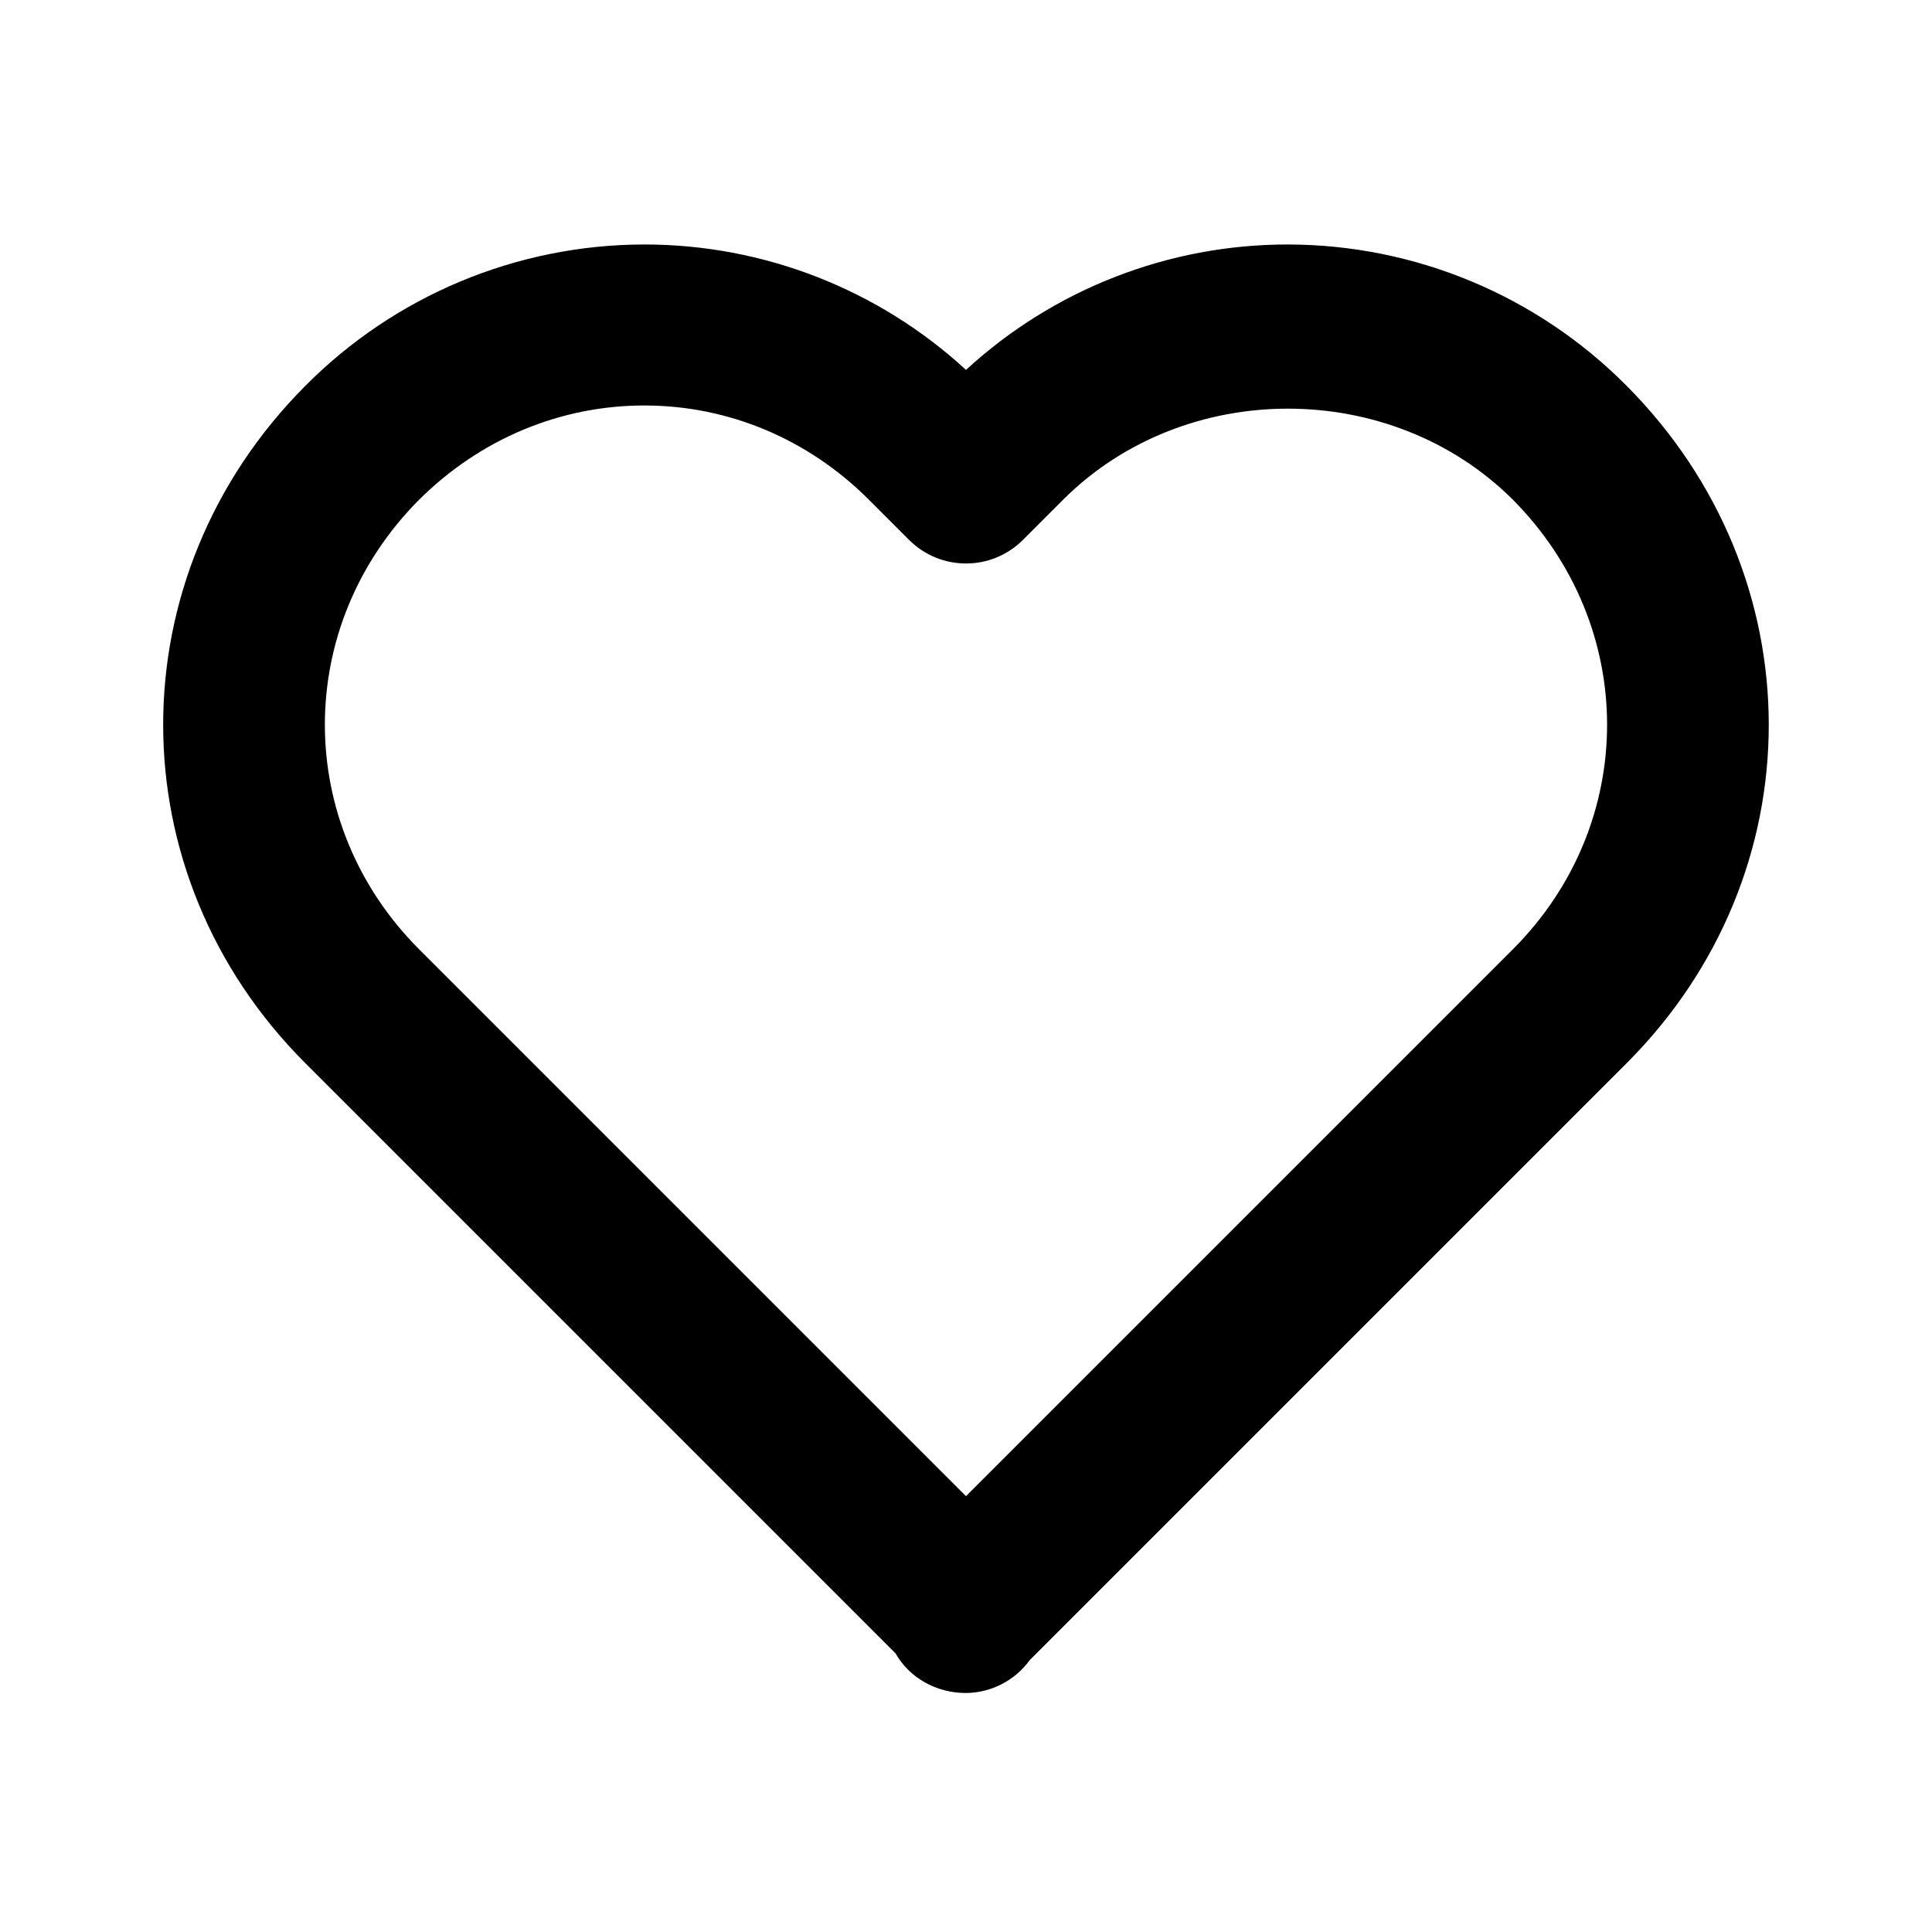
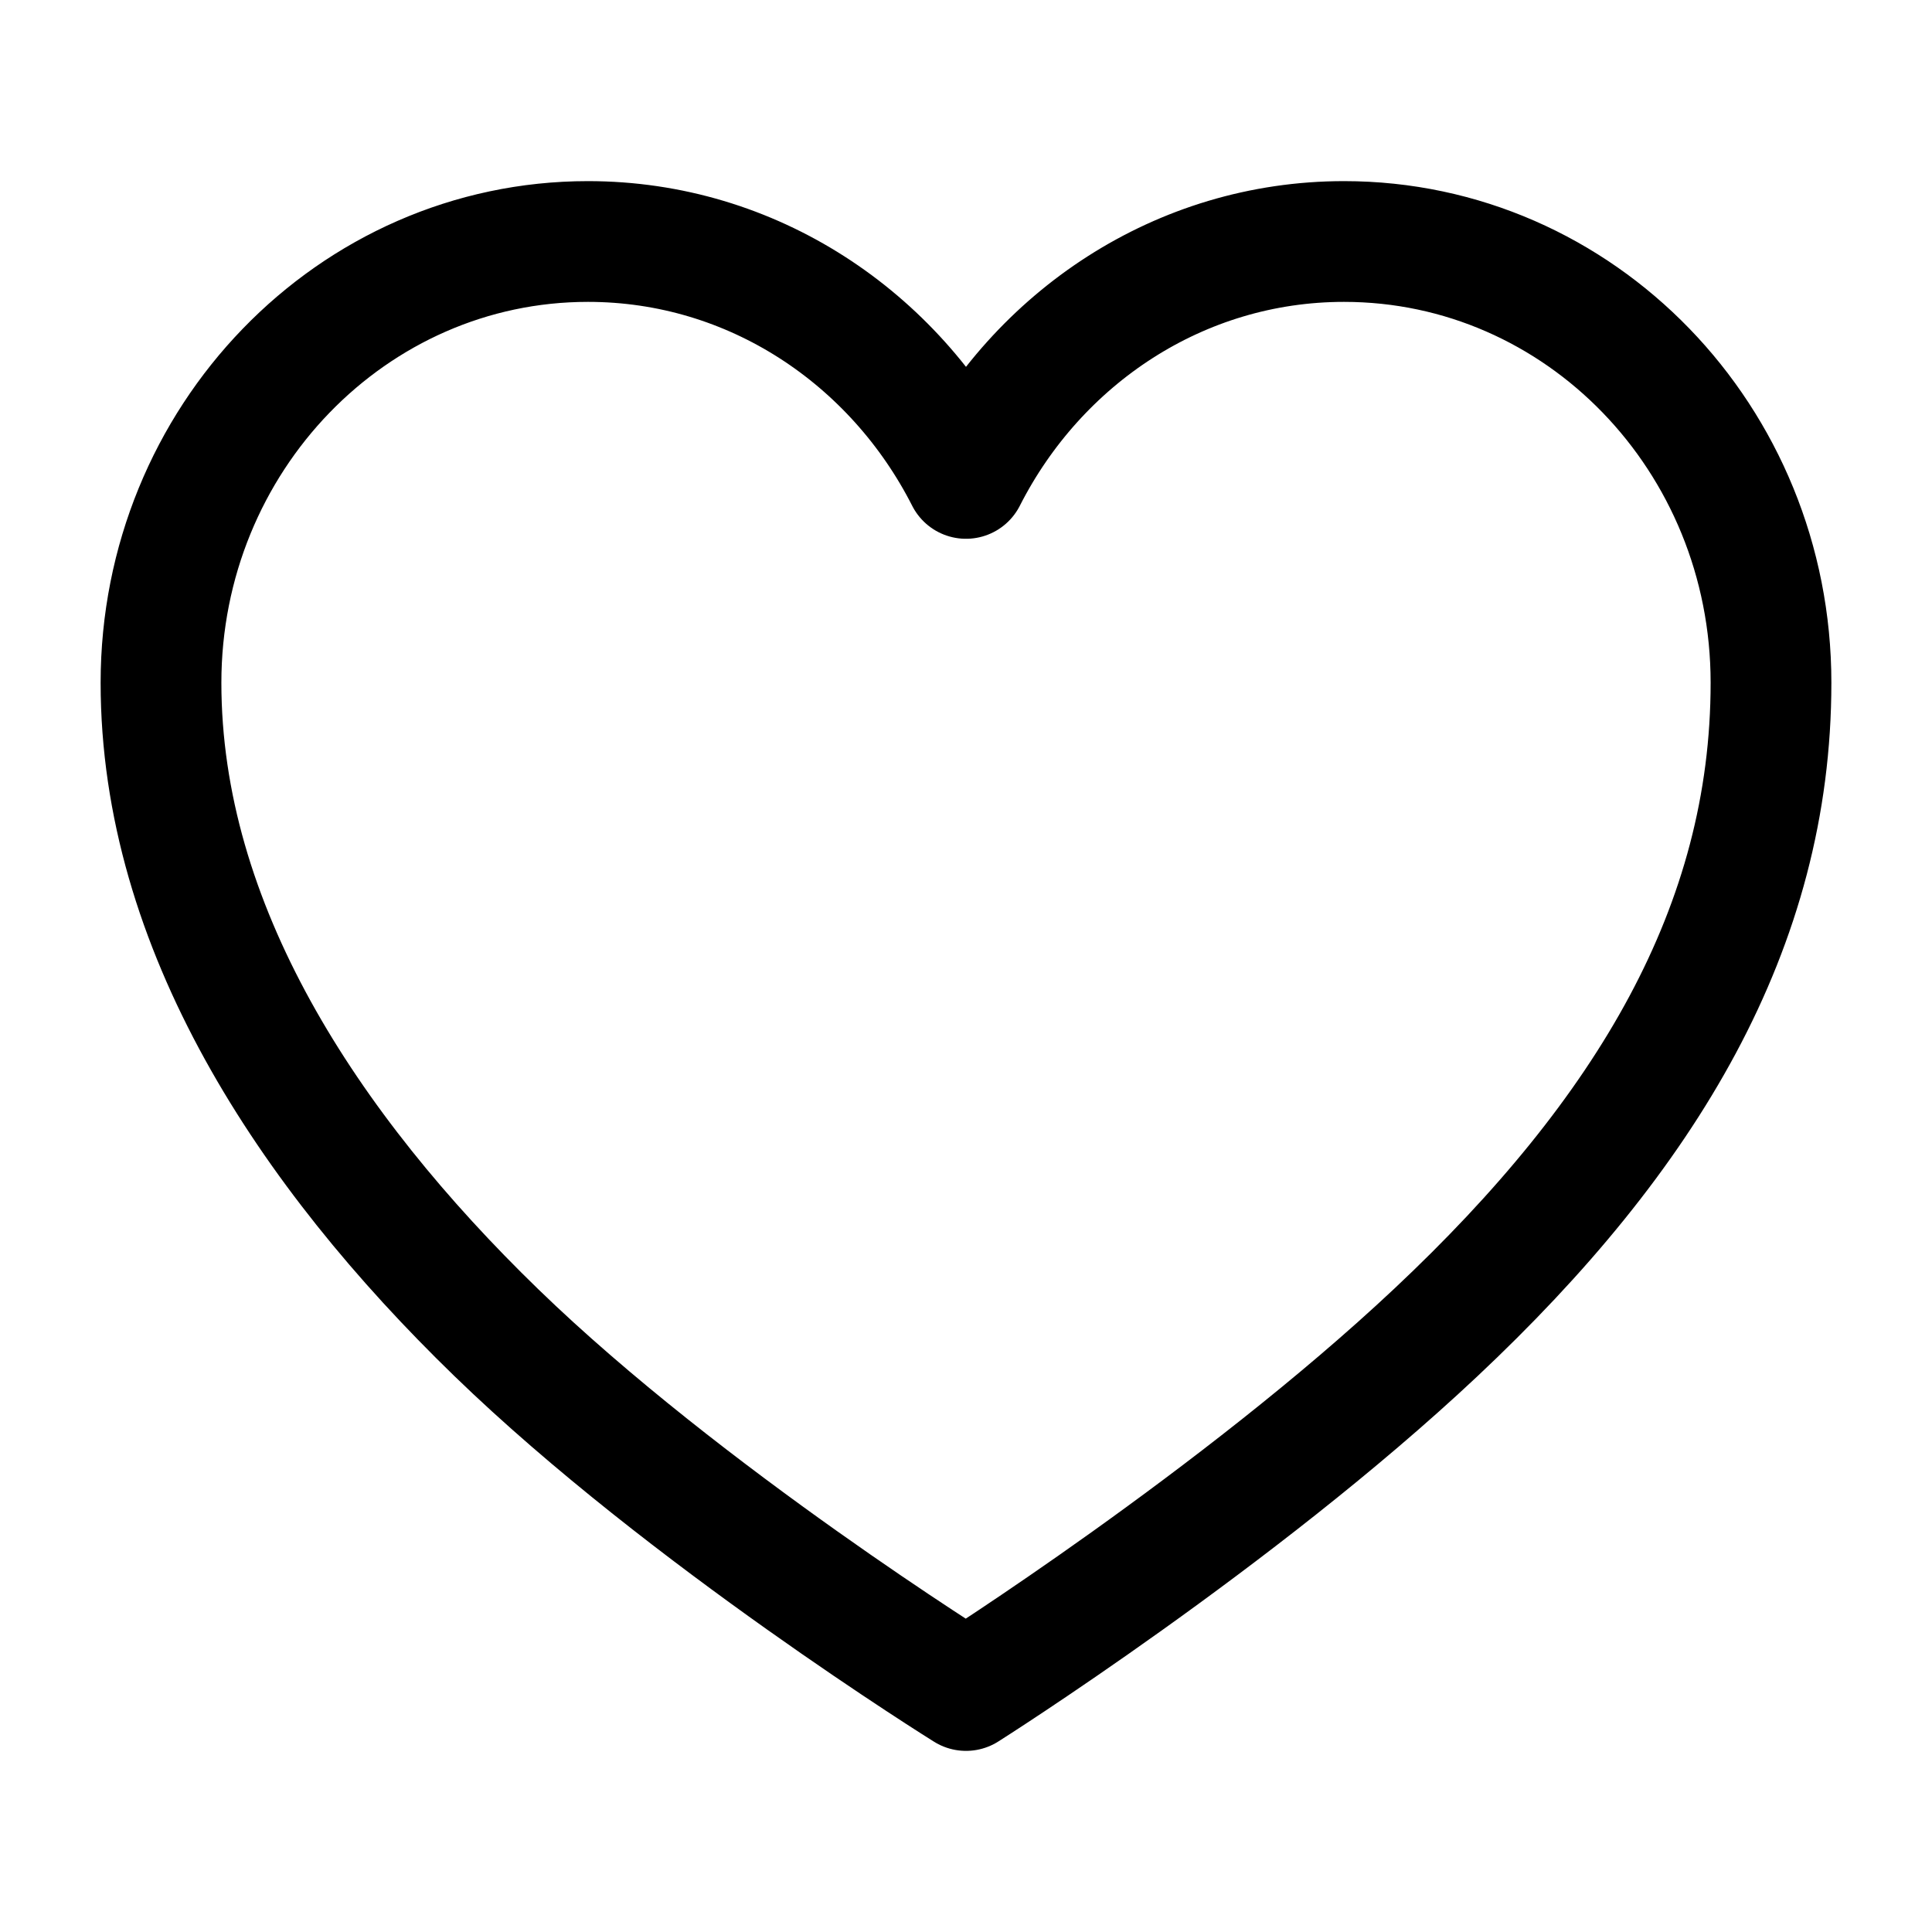
<svg xmlns="http://www.w3.org/2000/svg" width="24" height="24" viewBox="0 0 24 24">
-   <path fill="currentColor" d="M12 4.595a5.9 5.9 0 0 0-3.996-1.558a5.94 5.94 0 0 0-4.213 1.758c-2.353 2.363-2.352 6.059.002 8.412l7.332 7.332c.17.299.498.492.875.492a.99.99 0 0 0 .792-.409l7.415-7.415c2.354-2.354 2.354-6.049-.002-8.416a5.94 5.94 0 0 0-4.209-1.754A5.9 5.9 0 0 0 12 4.595m6.791 1.61c1.563 1.571 1.564 4.025.002 5.588L12 18.586l-6.793-6.793c-1.562-1.563-1.561-4.017-.002-5.584c.76-.756 1.754-1.172 2.799-1.172s2.035.416 2.789 1.17l.5.5a1 1 0 0 0 1.414 0l.5-.5c1.512-1.509 4.074-1.505 5.584-.002" />
+   <path fill="none" stroke="currentColor" stroke-linecap="round" stroke-linejoin="round" stroke-width="1.5" d="M16.696 3C14.652 3 12.887 4.197 12 5.943C11.113 4.197 9.348 3 7.304 3C4.374 3 2 5.457 2 8.481s1.817 5.796 4.165 8.073S12 21 12 21s3.374-2.133 5.835-4.446C20.46 14.088 22 11.514 22 8.481S19.626 3 16.696 3" />
</svg>
